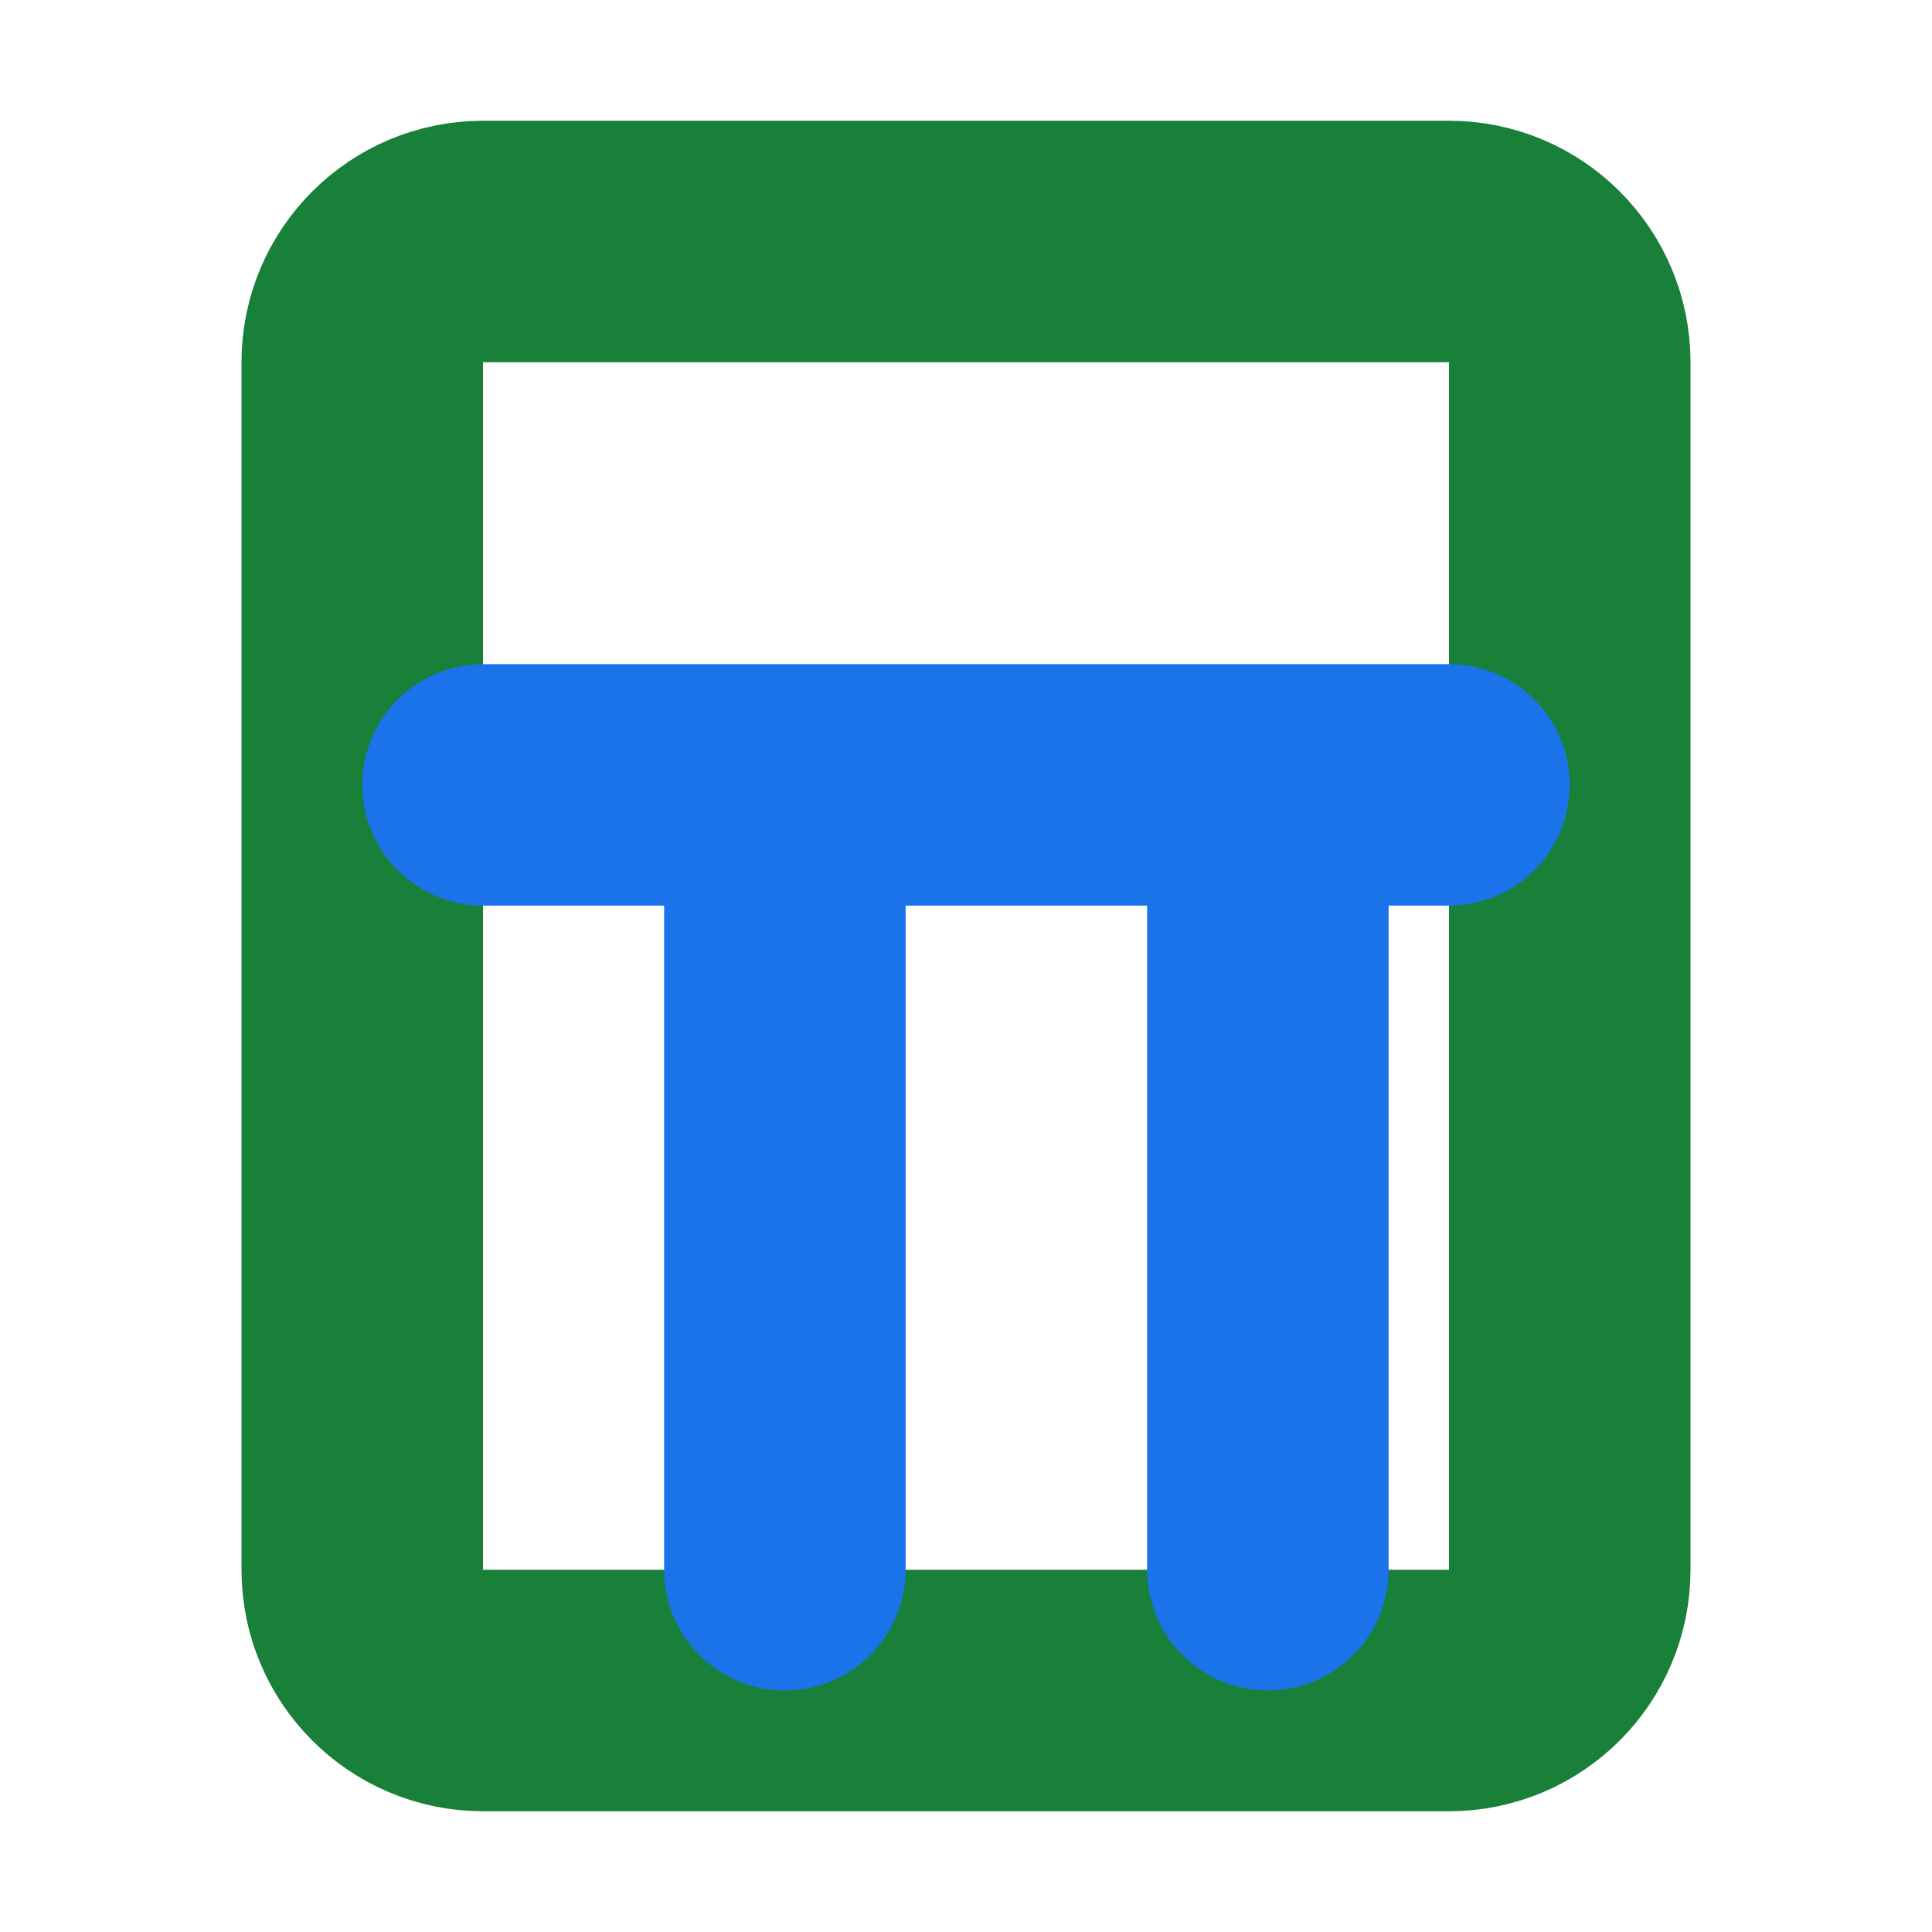
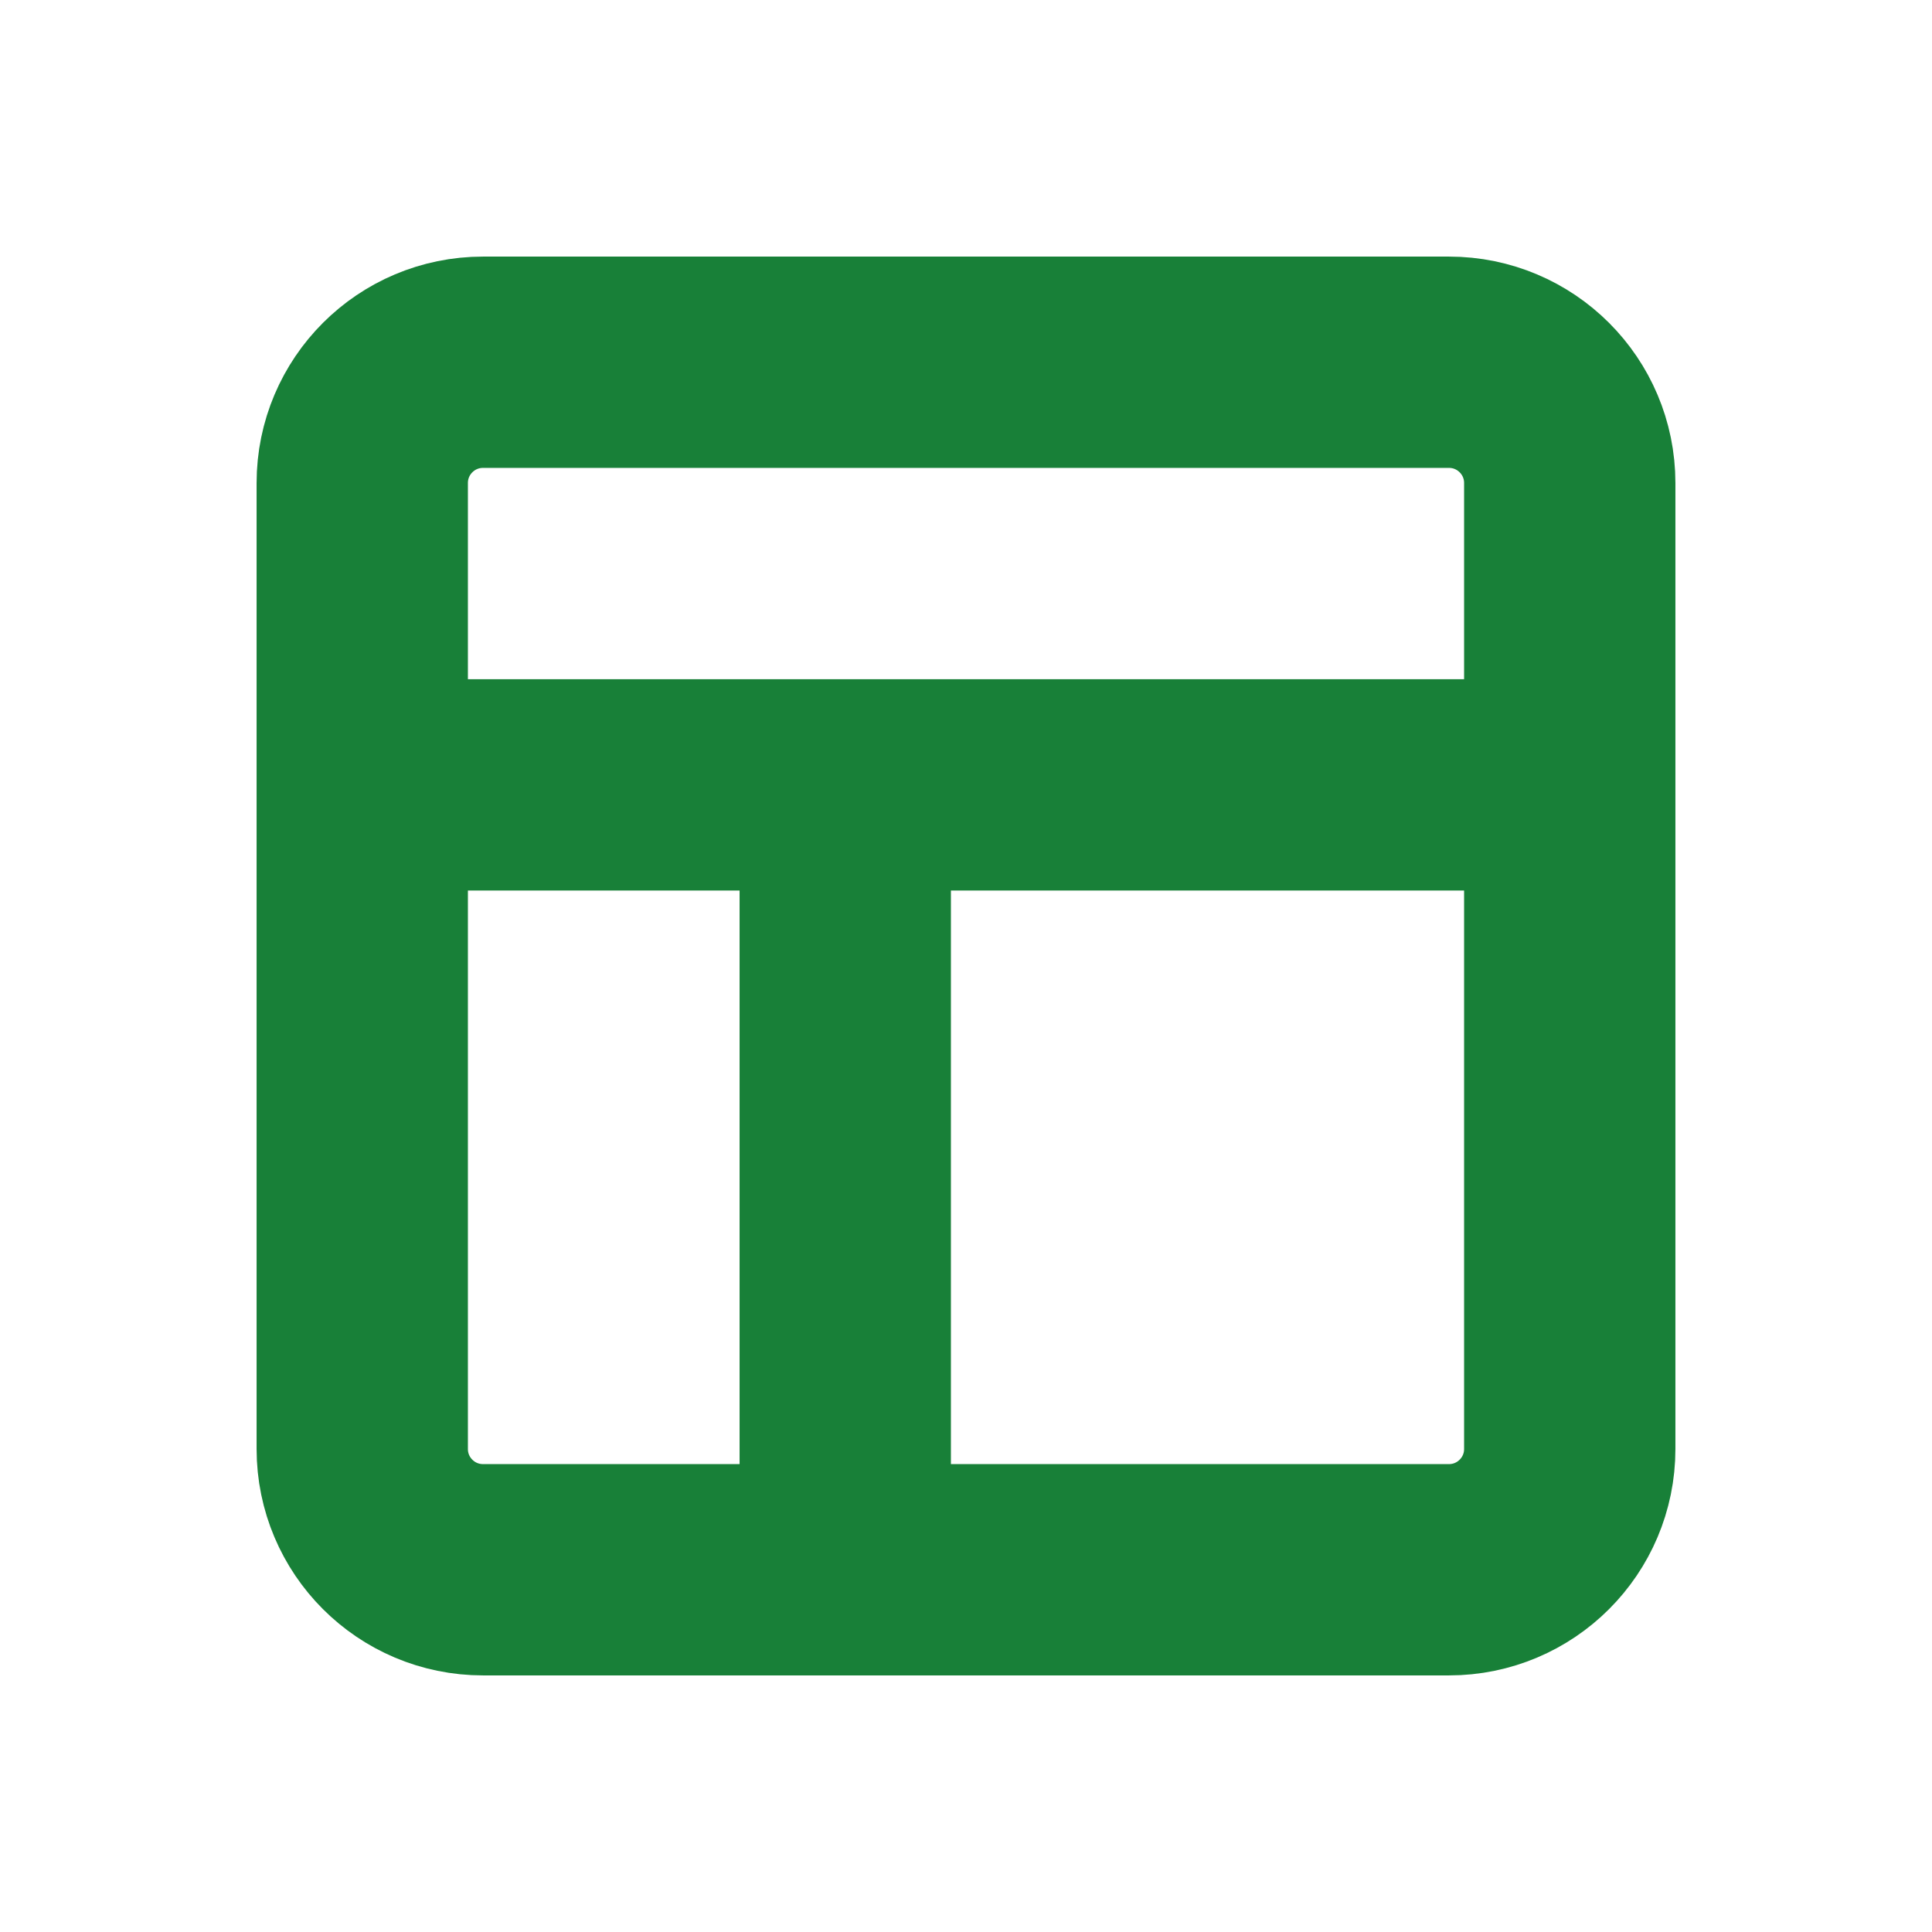
<svg xmlns="http://www.w3.org/2000/svg" viewBox="0 0 32 32" width="32" height="32">
-   <rect x="6" y="4" width="20" height="24" rx="2" fill="none" stroke="#188038" stroke-width="4" />
-   <path d="M8 13h16M13 13v13M21 13v13" fill="none" stroke="#1A73E8" stroke-width="4" stroke-linecap="round" />
+   <rect x="6" y="6" width="20" height="20" rx="2" fill="none" stroke="#188038" stroke-width="3.5" />
+   <path d="M6 13h20M14 13v13" fill="none" stroke="#188038" stroke-width="3.5" />
</svg>
